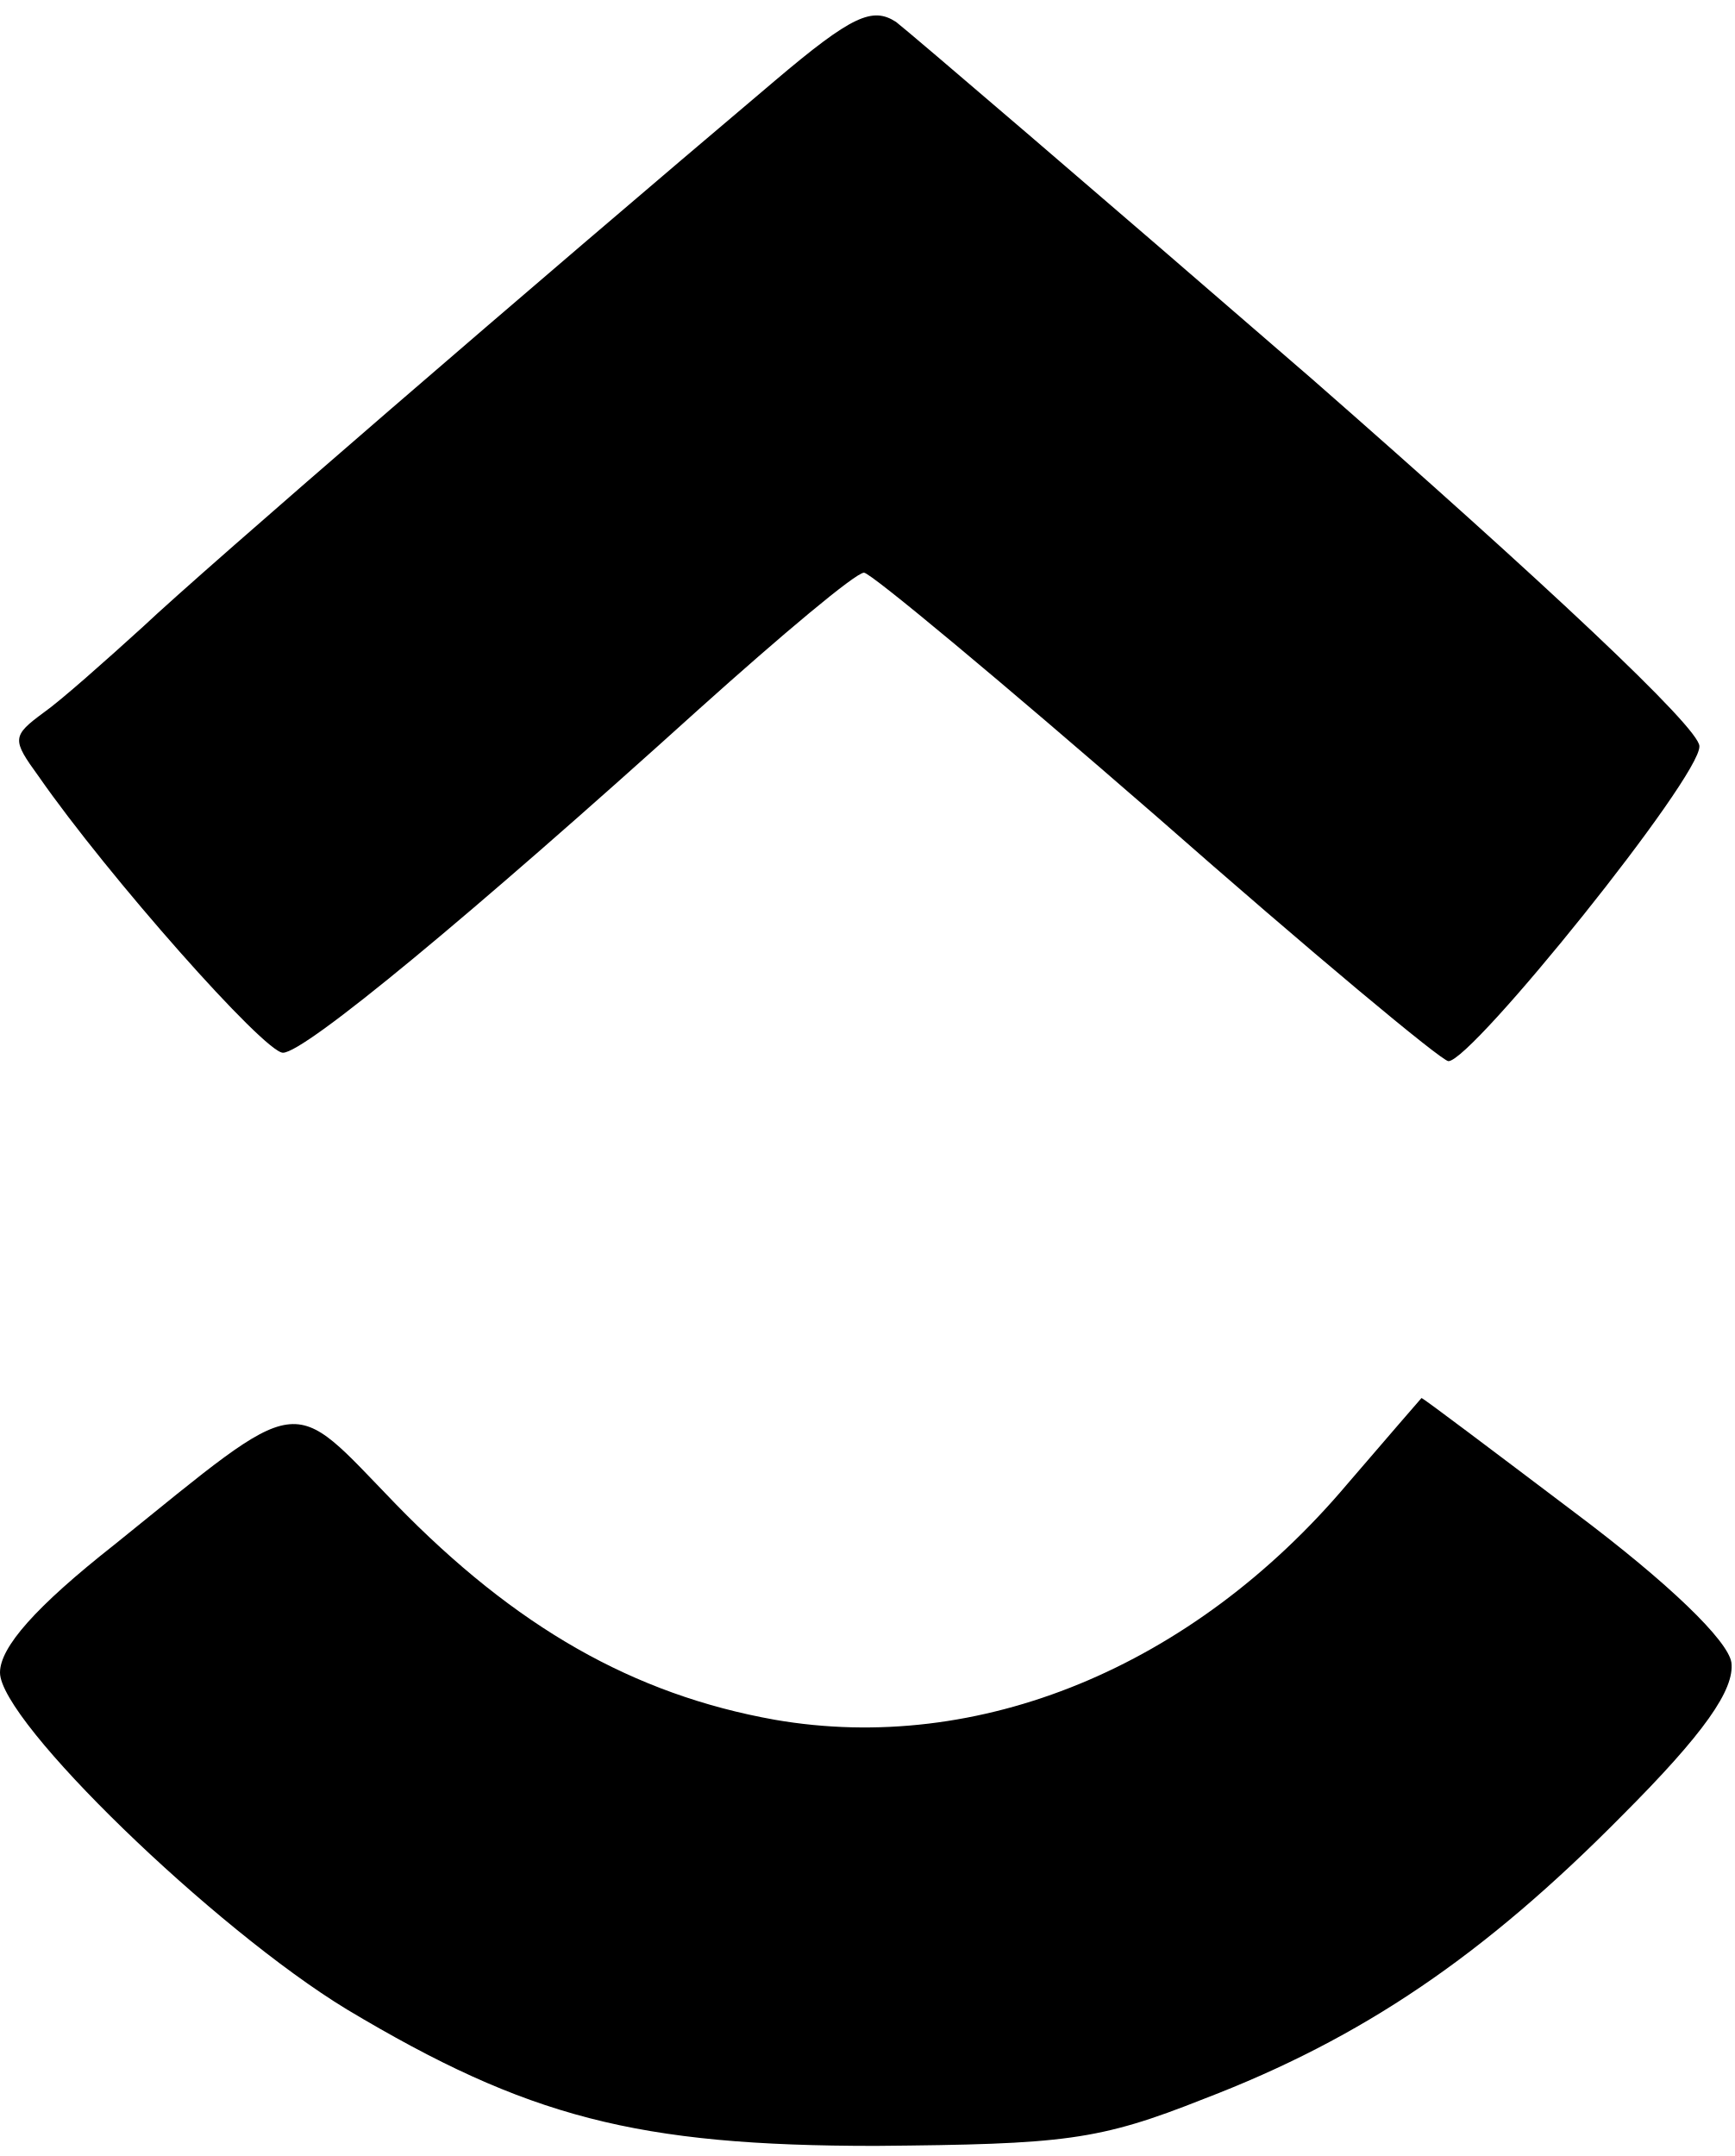
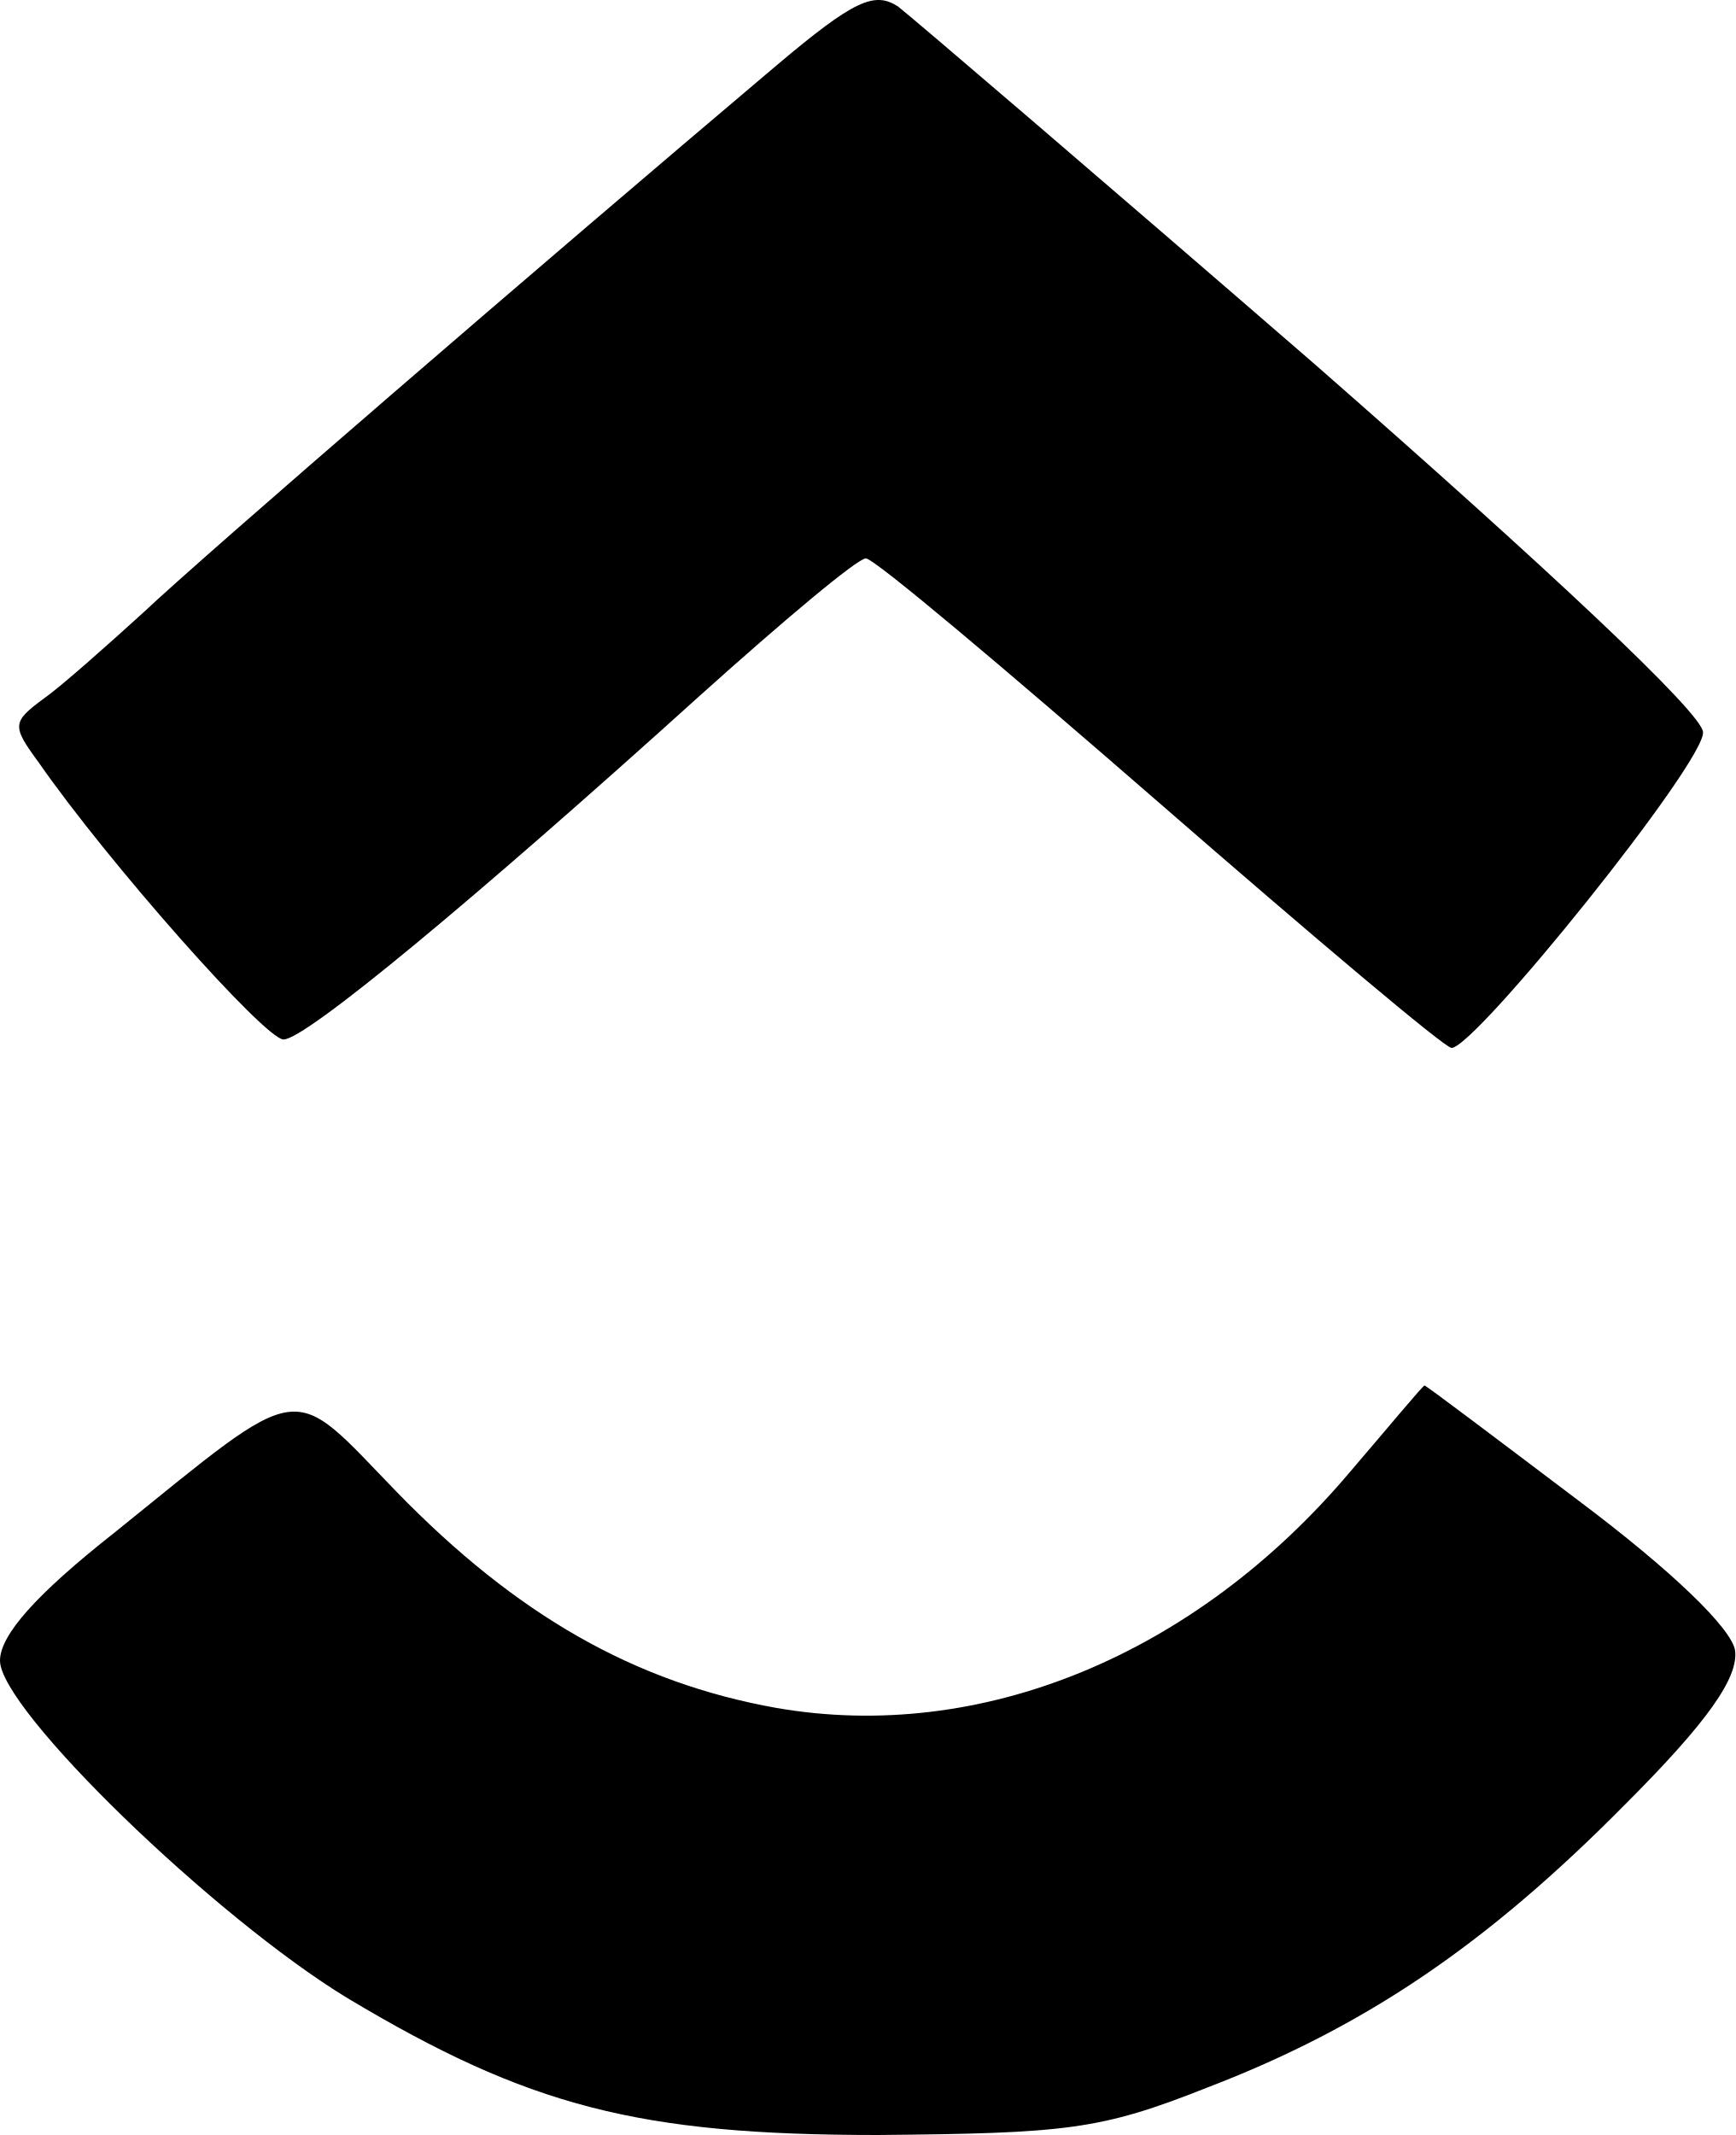
- <svg xmlns="http://www.w3.org/2000/svg" version="1.0" width="103pt" height="128pt" viewBox="0 0 103 128" preserveAspectRatio="xMidYMid meet">
-   <g transform="translate(0,128) scale(0.1,-0.1)" fill="#000000" stroke="none">
-     <path d="M460 1232 c-142 -120 -339 -290 -375 -324 -22 -20 -49 -44 -59 -51 -19 -14 -19 -16 -3 -38 41 -59 134 -164 145 -164 13 0 112 82 247 204 49 44 93 81 98 81 4 0 82 -65 174 -145 91 -80 169 -145 173 -145 14 0 150 169 149 187 0 11 -93 98 -230 218 -127 110 -238 205 -247 212 -14 9 -26 4 -72 -35z" />
-     <path d="M800 399 c-92 -109 -219 -161 -340 -140 -84 15 -154 55 -225 128 -64 66 -53 68 -167 -24 -47 -37 -68 -61 -68 -76 0 -29 127 -152 206 -200 107 -64 172 -81 314 -81 112 1 132 3 195 28 94 36 166 85 248 168 49 49 67 75 65 91 -2 13 -37 47 -93 89 -49 37 -90 68 -91 68 0 0 -20 -23 -44 -51z" />
-   </g>
+ <svg xmlns="http://www.w3.org/2000/svg" id="Livello_1" data-name="Livello 1" viewBox="0 0 102.81 126.48">
+   <path d="M46,3.88c-14.2,12-33.9,29-37.5,32.4-2.2,2-4.9,4.4-5.9,5.1C.7,42.78.7,43,2.3,45.18c4.1,5.9,13.4,16.4,14.5,16.4,1.3,0,11.2-8.2,24.7-20.4,4.9-4.4,9.3-8.1,9.8-8.1s8.2,6.5,17.4,14.5S85.6,62.08,86,62.08c1.4,0,15-16.9,14.9-18.7,0-1.1-9.3-9.8-23-21.8C65.2,10.58,54.1,1.08,53.2.38,51.8-.52,50.6,0,46,3.88Z" />
+   <path d="M80,87.18c-9.2,10.9-21.9,16.1-34,14-8.4-1.5-15.4-5.5-22.5-12.8-6.4-6.6-5.3-6.8-16.7,2.4-4.7,3.7-6.8,6.1-6.8,7.6,0,2.9,12.7,15.2,20.6,20,10.7,6.4,17.2,8.1,31.4,8.1,11.2-.1,13.2-.3,19.5-2.8,9.4-3.6,16.6-8.5,24.8-16.8,4.9-4.9,6.7-7.5,6.5-9.1-.2-1.3-3.7-4.7-9.3-8.9-4.9-3.7-9-6.8-9.1-6.8S82.4,84.38,80,87.18Z" />
</svg>
